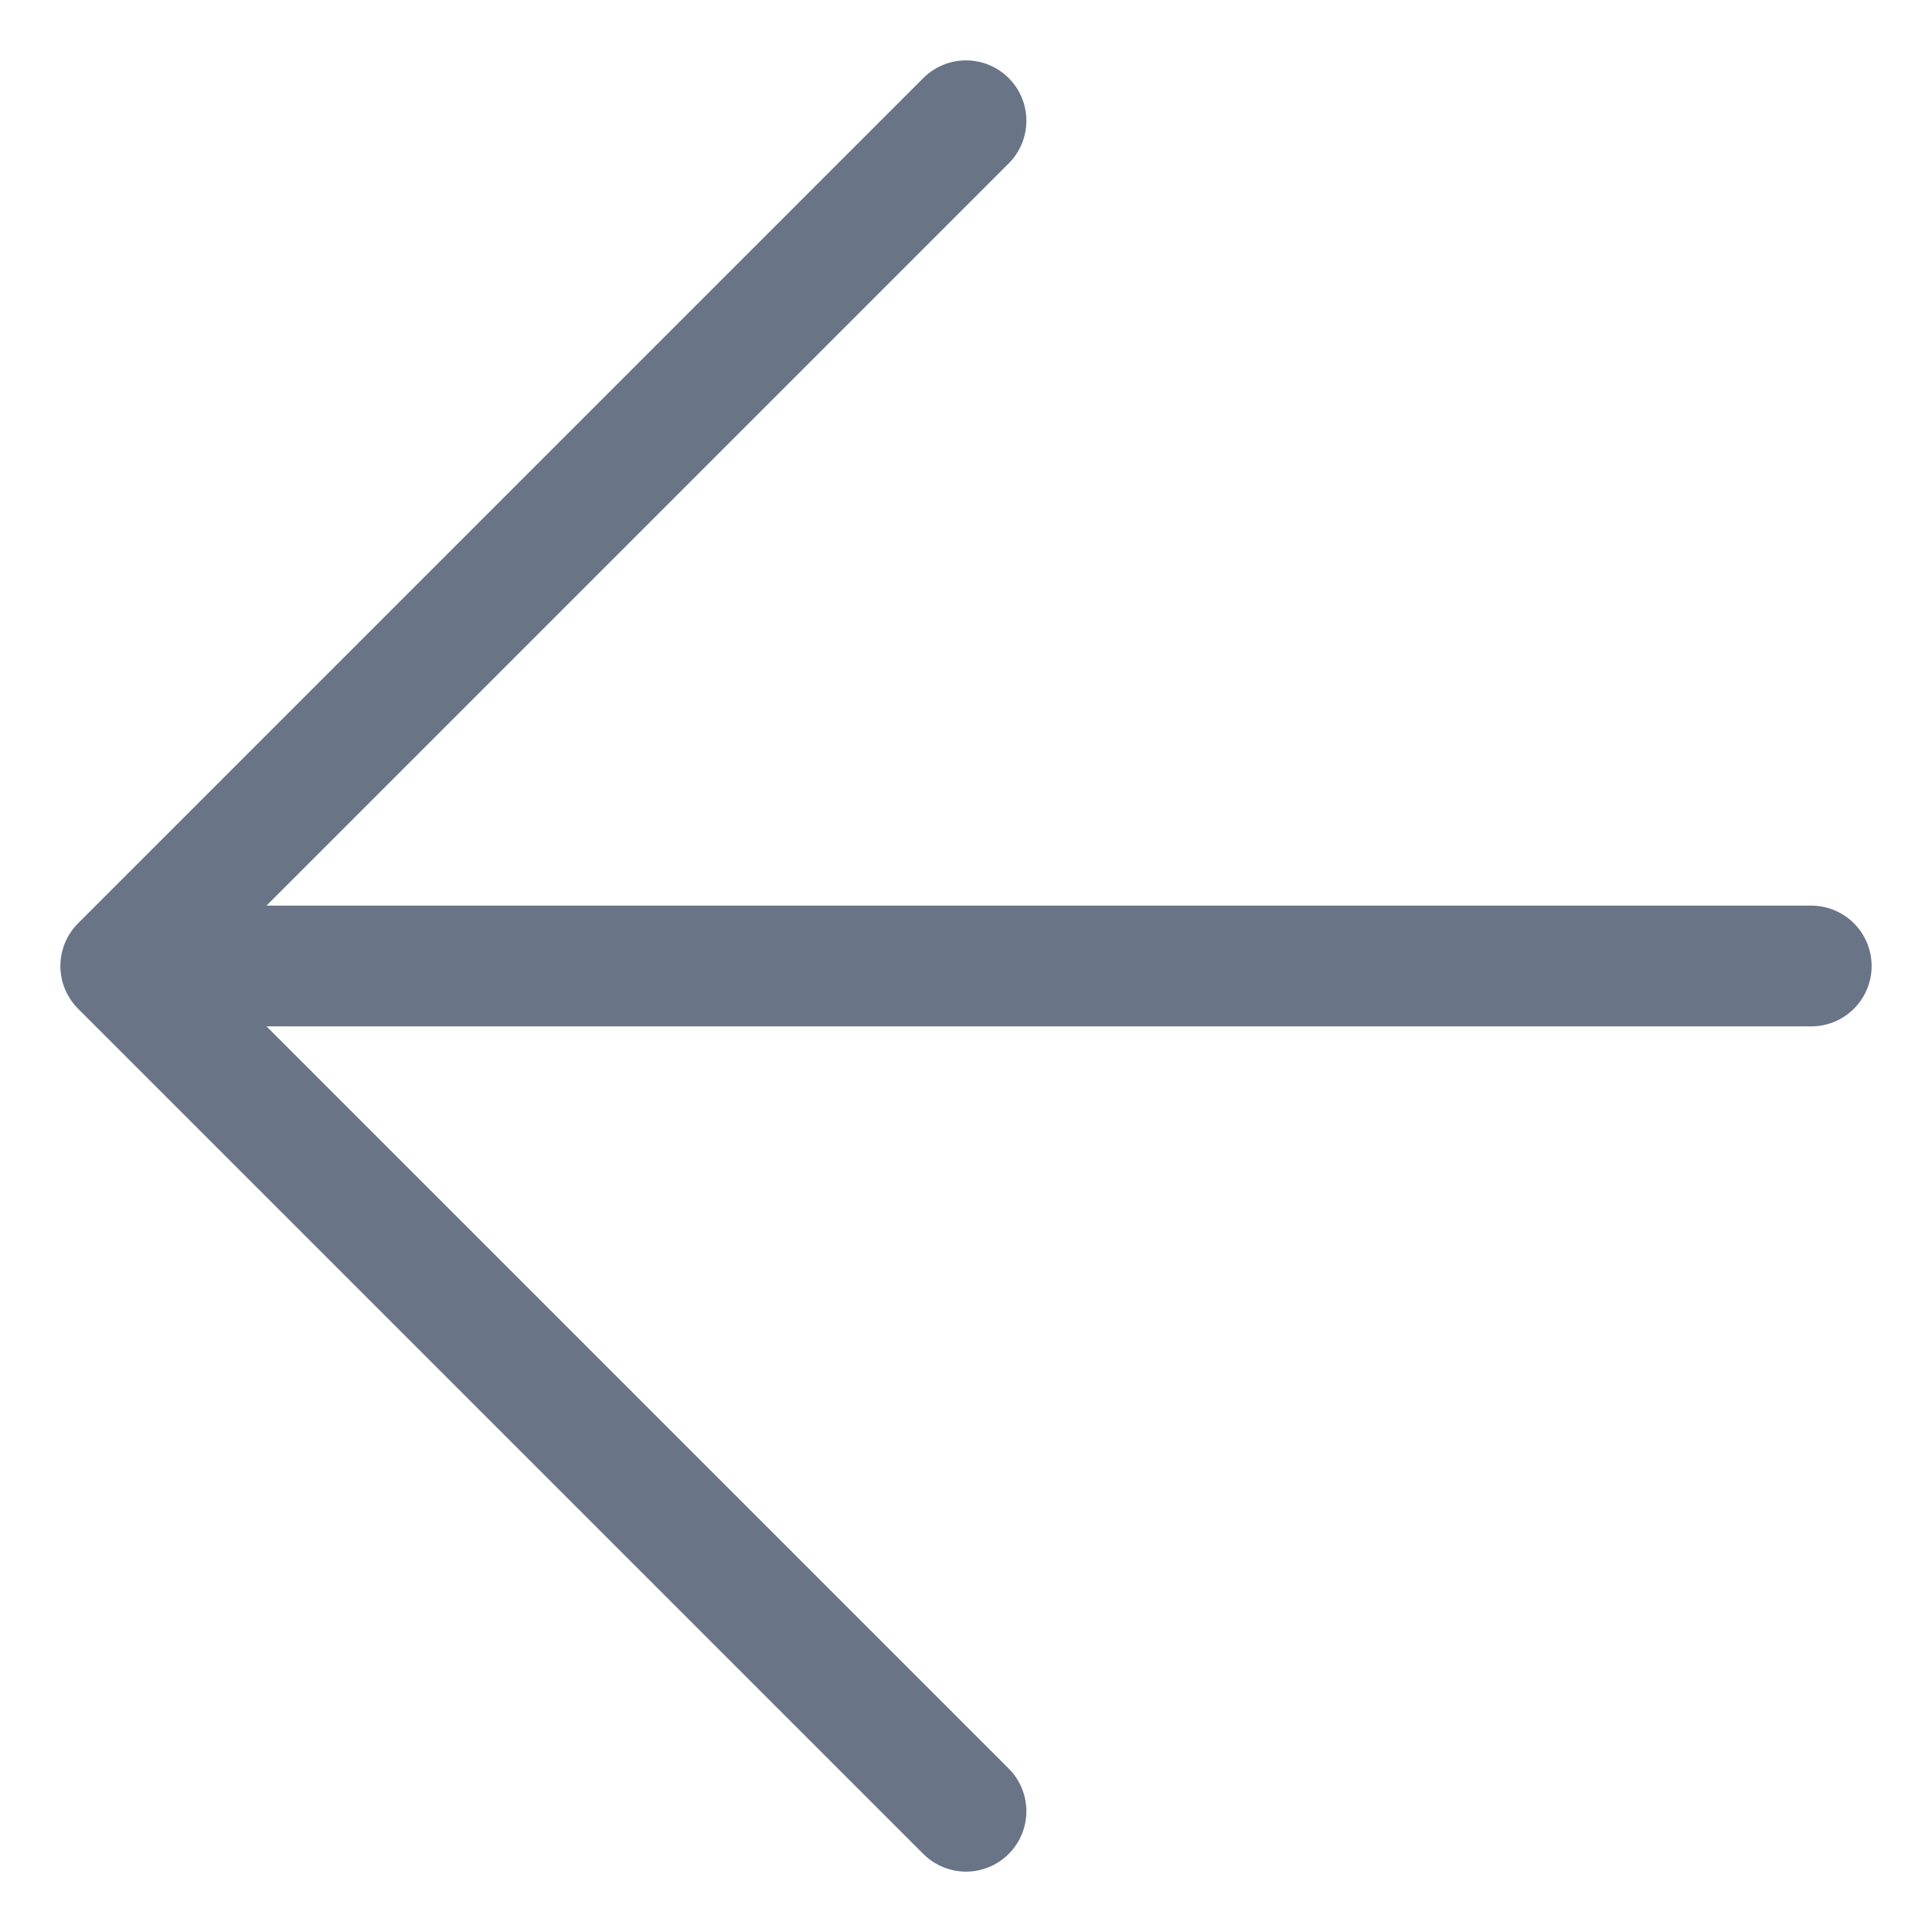
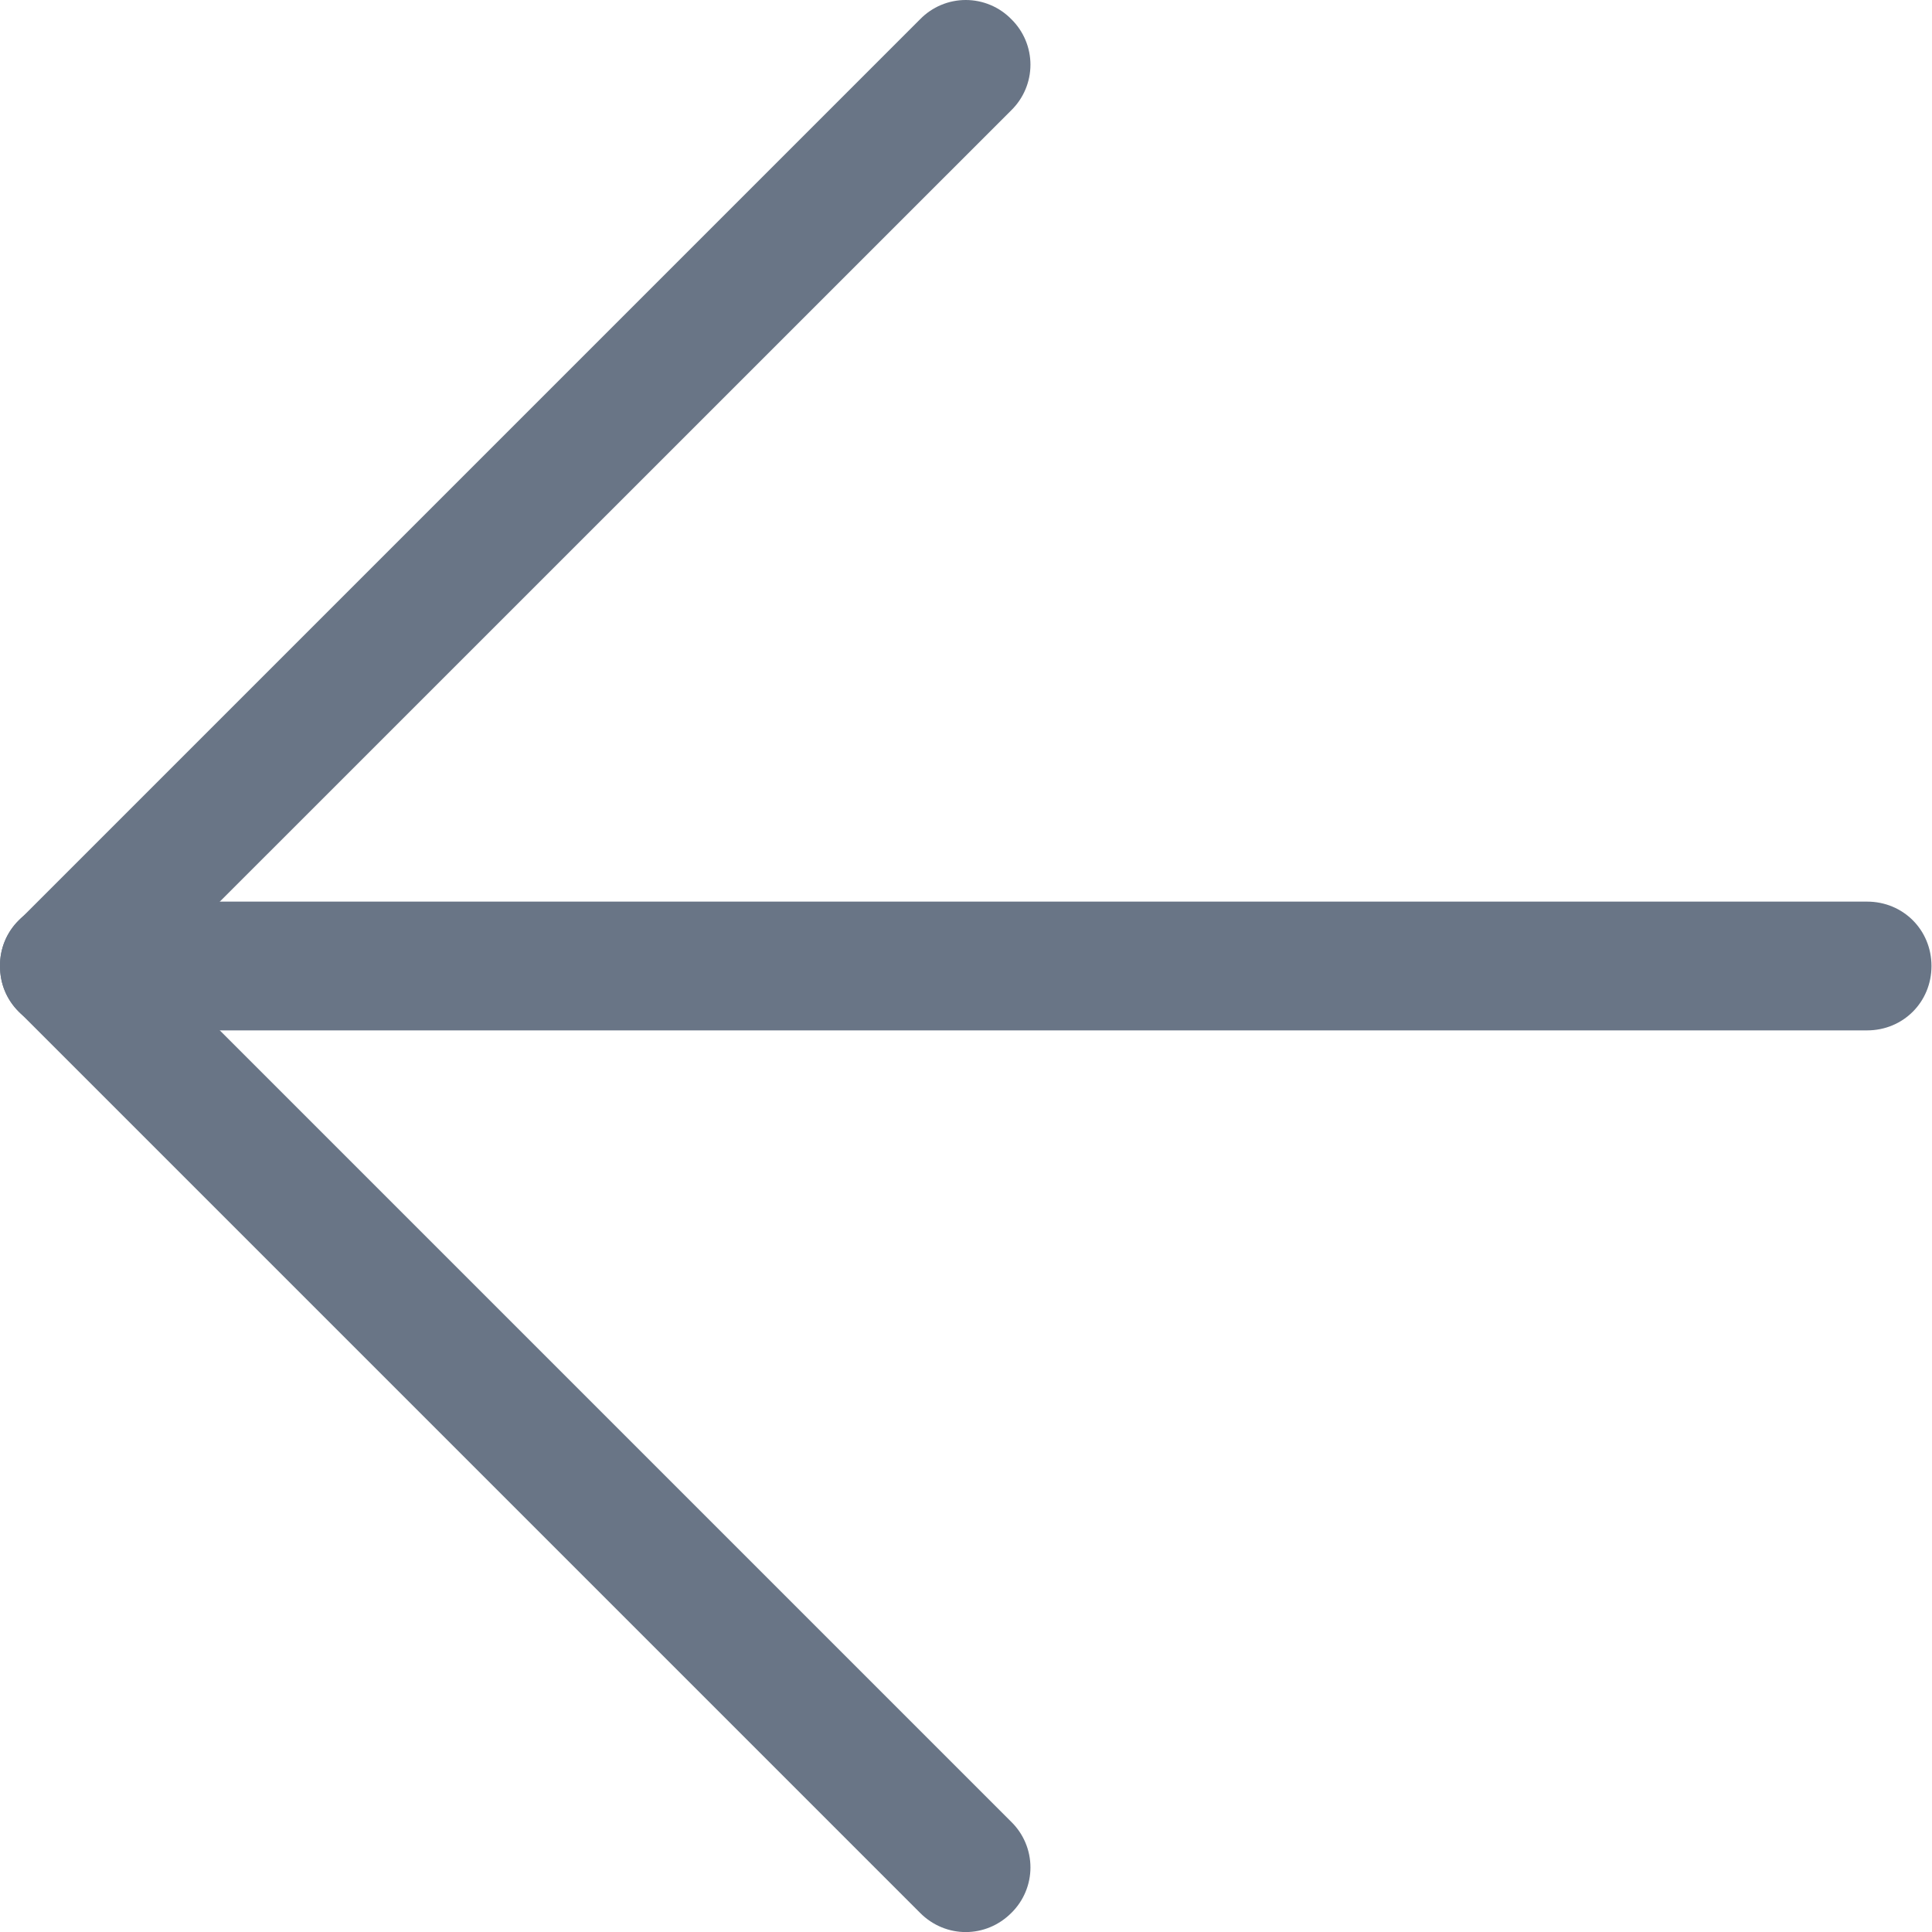
- <svg xmlns="http://www.w3.org/2000/svg" width="16" height="16" viewBox="0 0 16 16" fill="none">
-   <path d="M8 15L1 8l7-7m7 7H1" stroke="#697586" stroke-linecap="round" stroke-linejoin="round" />
+ <svg xmlns="http://www.w3.org/2000/svg" width="15" height="15.004" viewBox="0 0 15 15.004" fill="none">
+   <path d="M7.146 14.856c.198.198.51.198.708 0a.495.495 0 0 0 0-.707L1.207 7.502 7.854.856a.495.495 0 0 0 0-.707.495.495 0 0 0-.708 0l-7 7A.482.482 0 0 0 0 7.502c0 .138.049.256.146.354l7 7z" fill="#697586" fill-rule="evenodd" />
+   <path d="M14.5 8.002c.28 0 .5-.22.5-.5s-.22-.5-.5-.5H.5c-.28 0-.5.22-.5.5s.22.5.5.5h14z" fill="#697586" fill-rule="evenodd" />
</svg>
